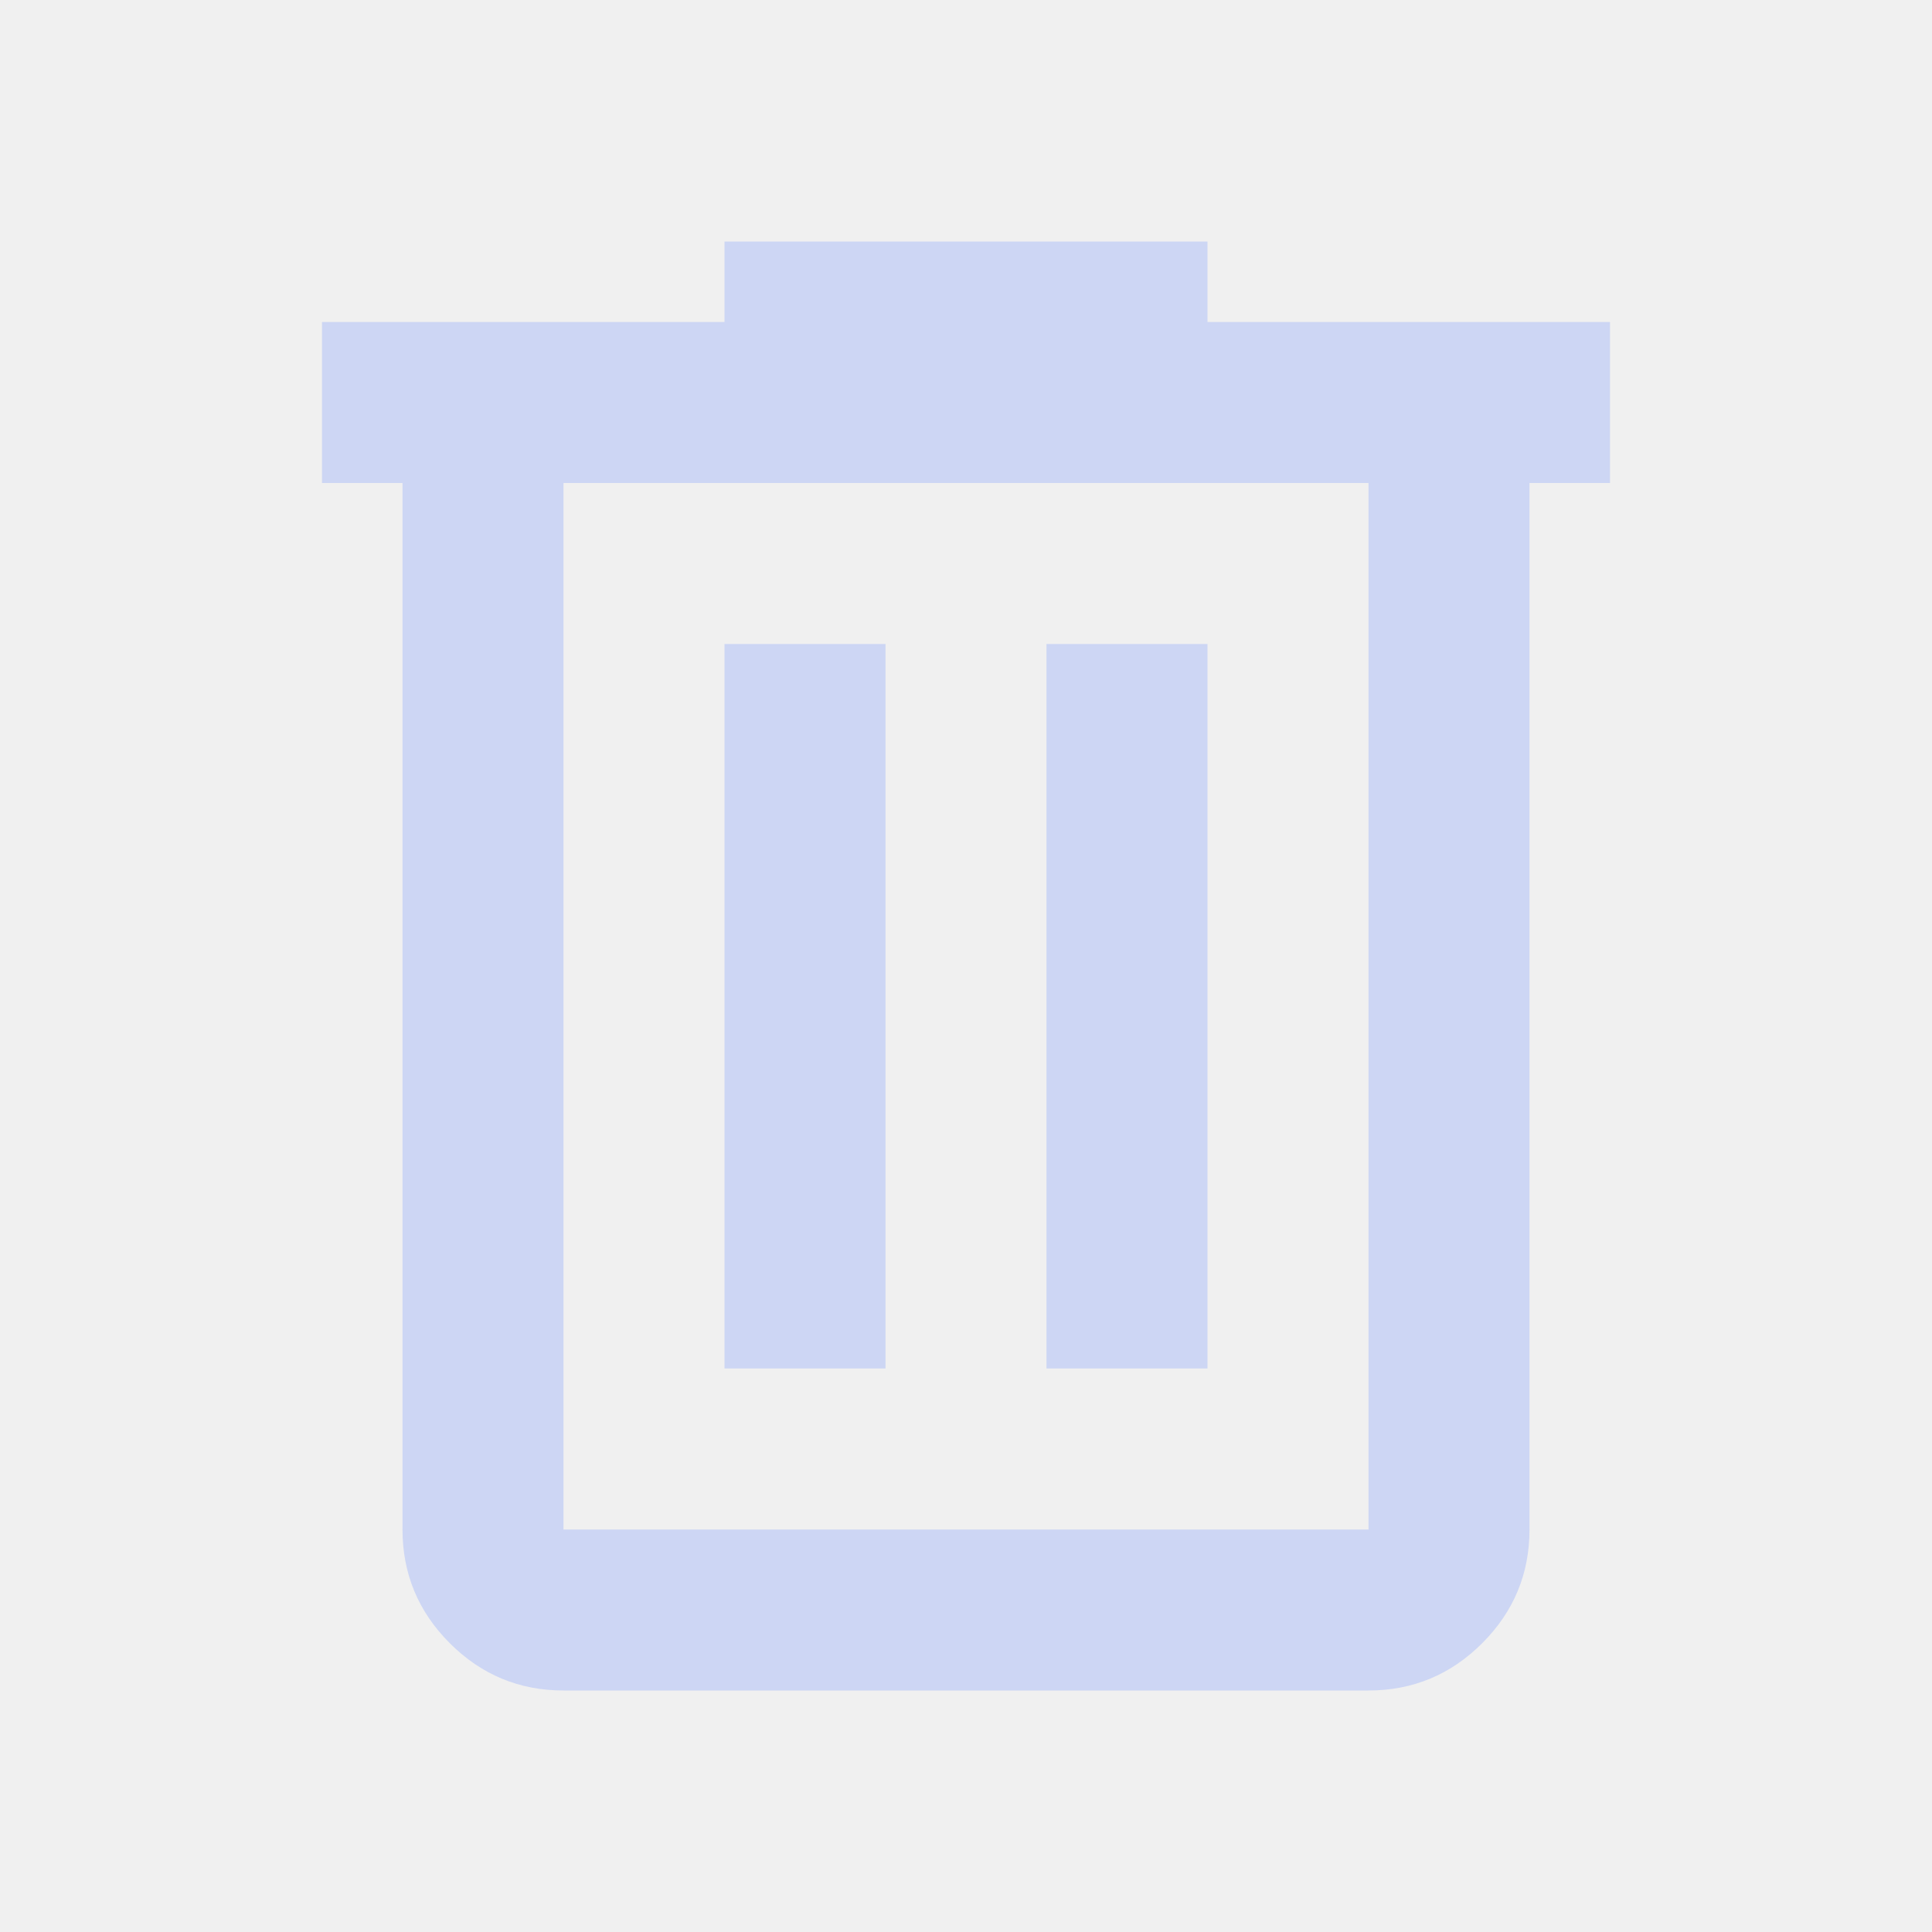
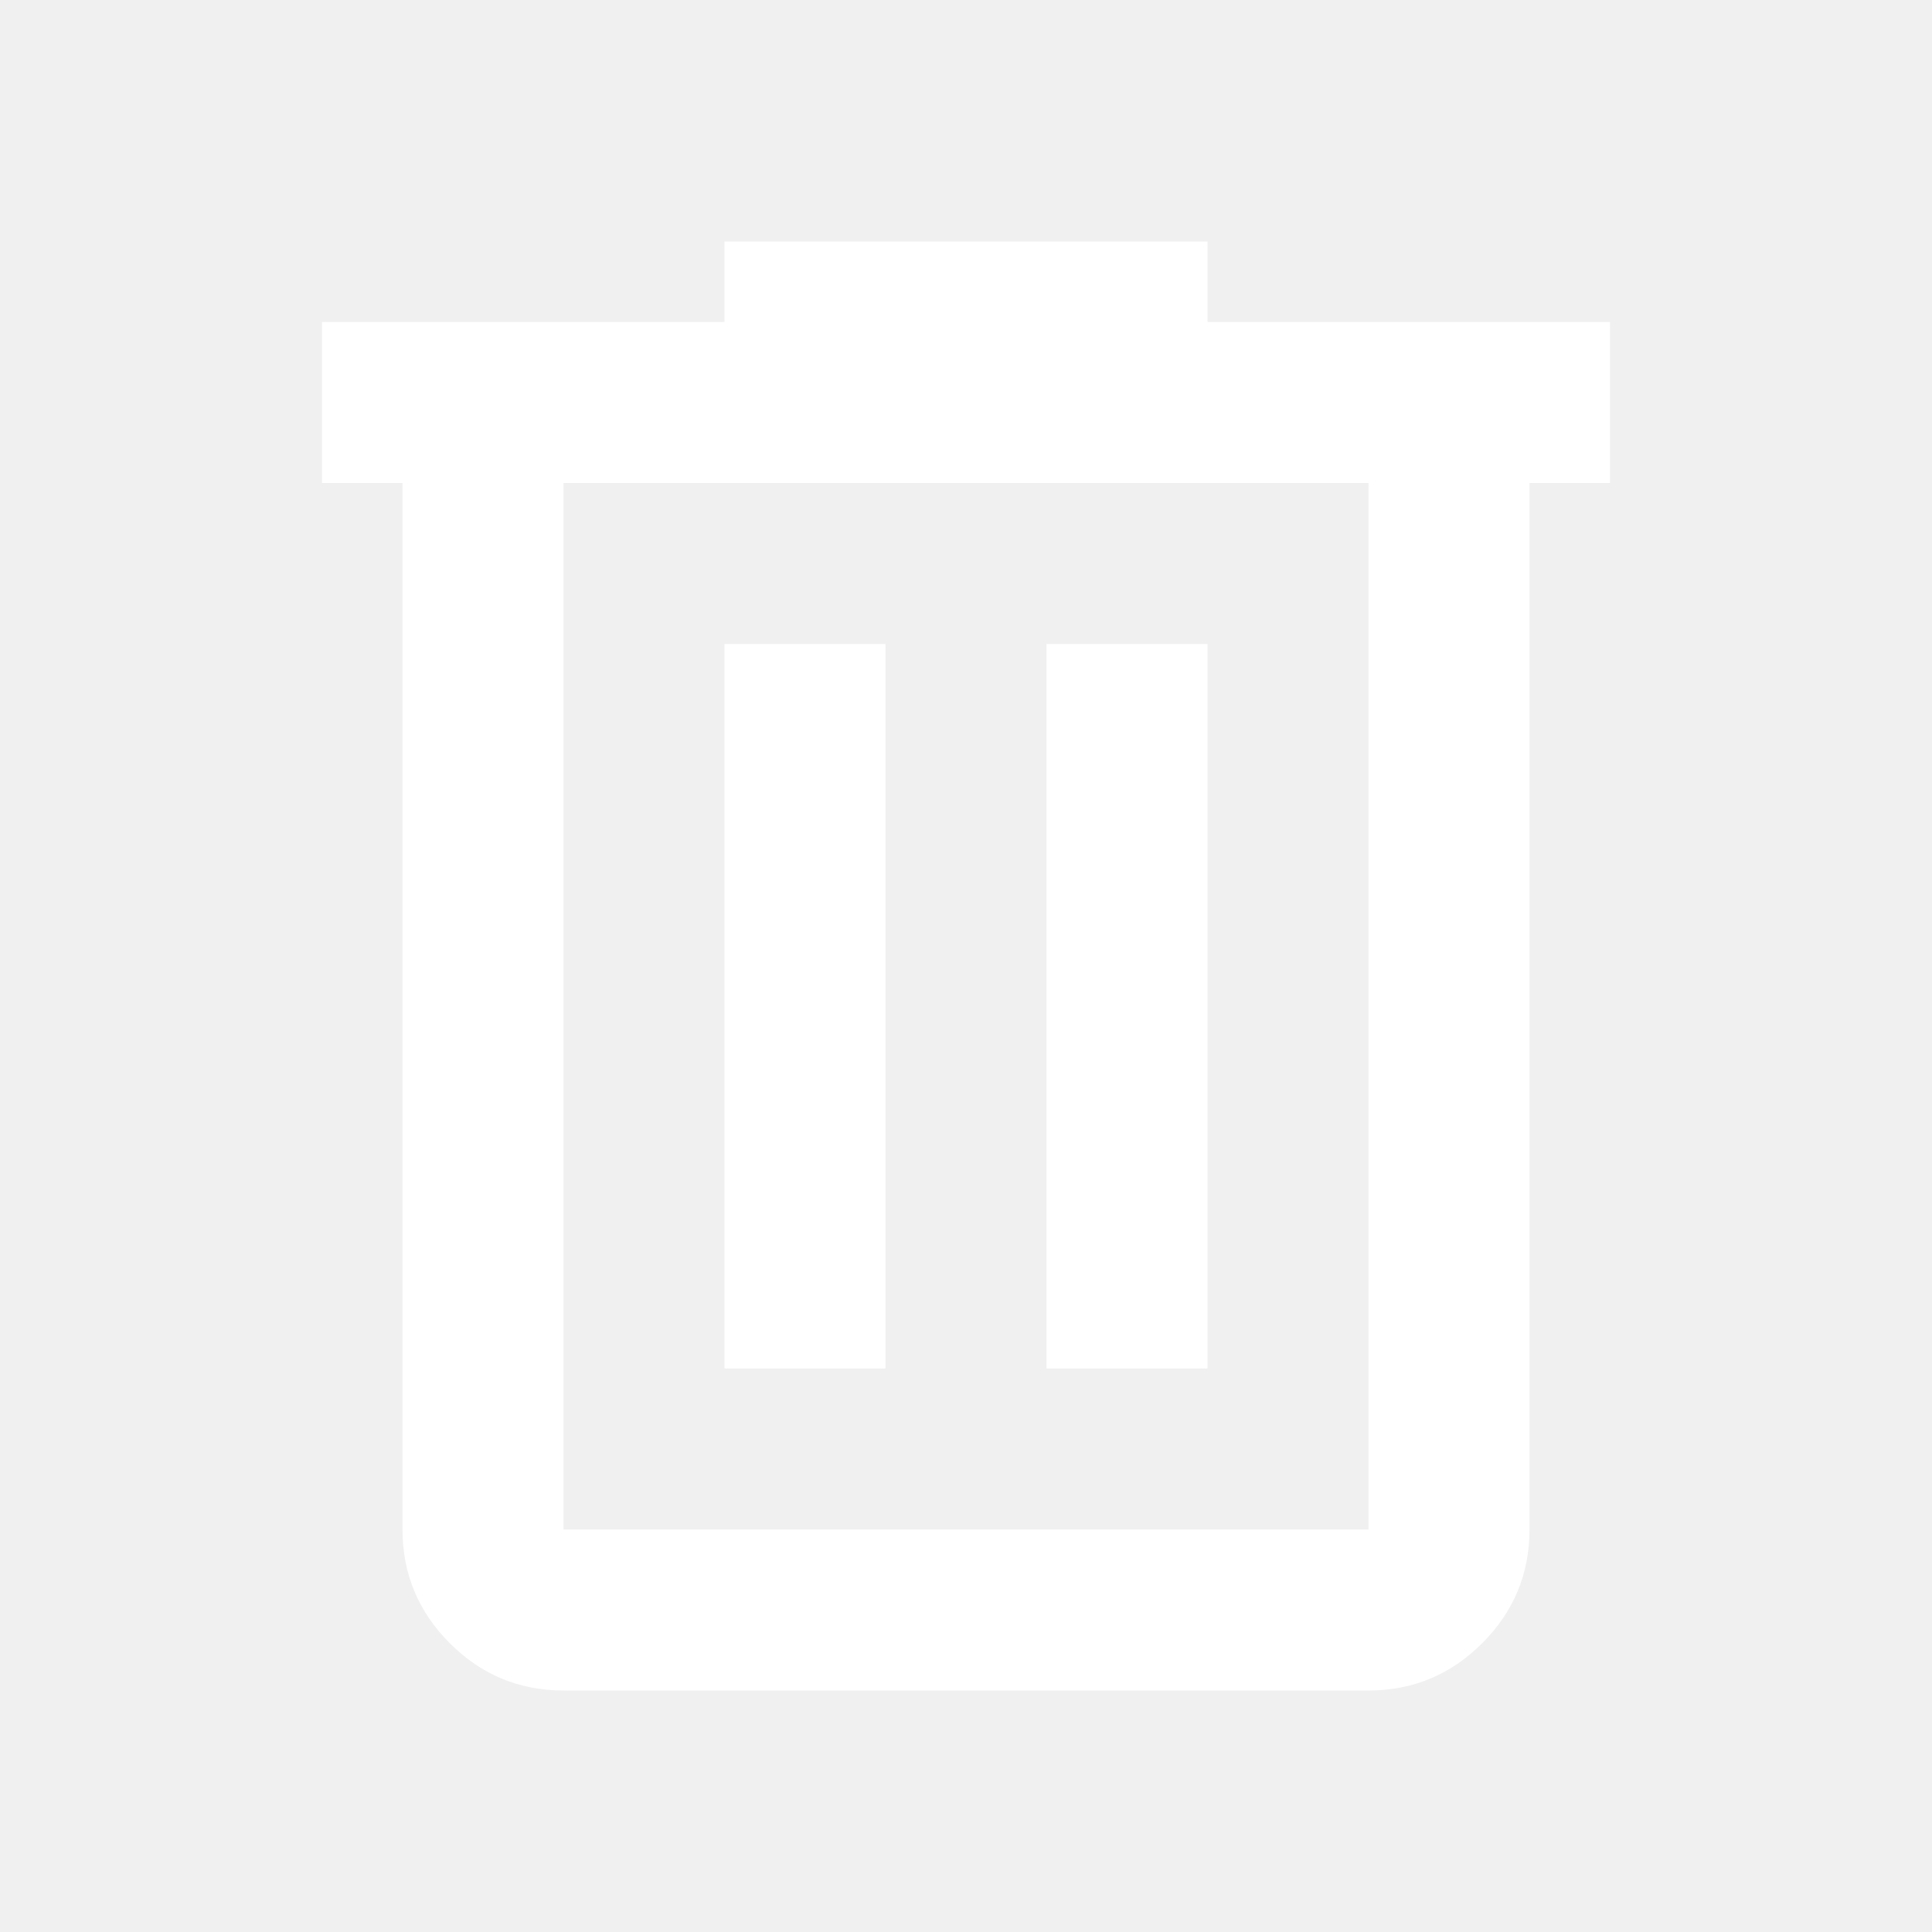
- <svg xmlns="http://www.w3.org/2000/svg" height="48" width="48" viewBox="0 -960 960 960" fill="#cdd6f4">
+ <svg xmlns="http://www.w3.org/2000/svg" height="48" width="48" viewBox="0 -960 960 960" fill="#ffffff">
  <path d="M280-120q-33 0-56.5-23.5T200-200v-520h-40v-80h200v-40h240v40h200v80h-40v520q0 33-23.5 56.5T680-120H280Zm400-600H280v520h400v-520ZM360-280h80v-360h-80v360Zm160 0h80v-360h-80v360ZM280-720v520-520Z" />
</svg>
